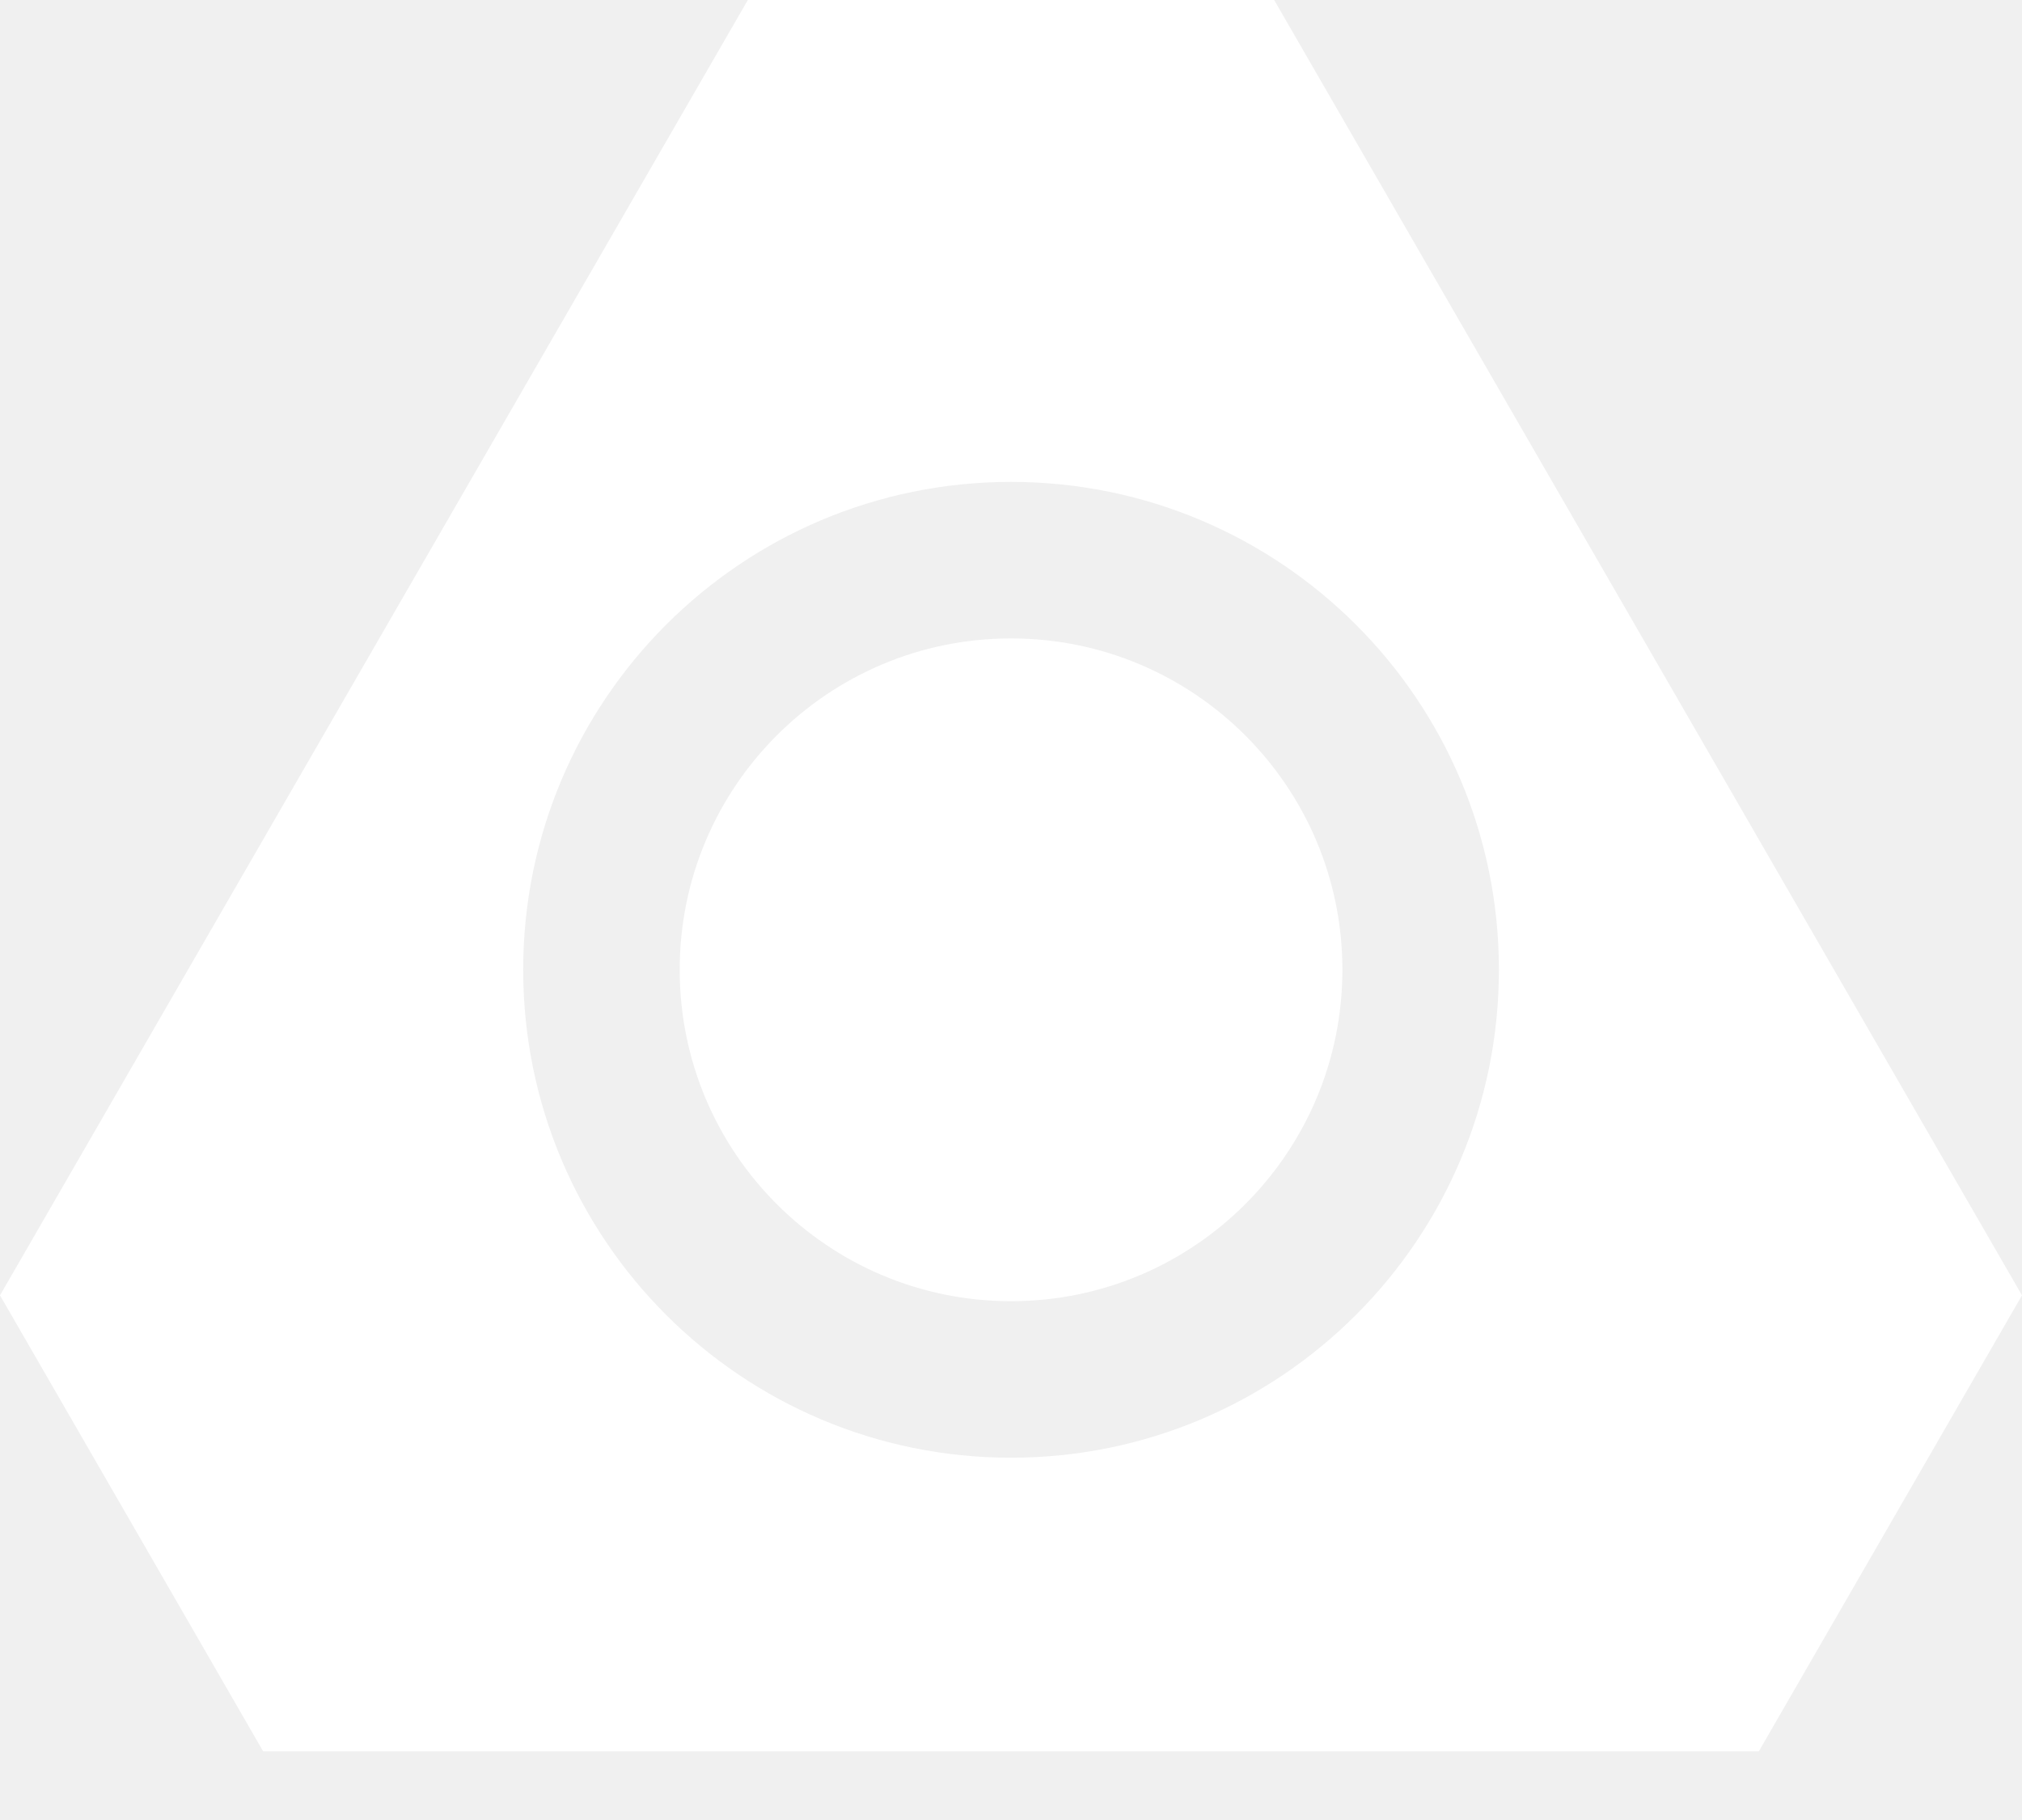
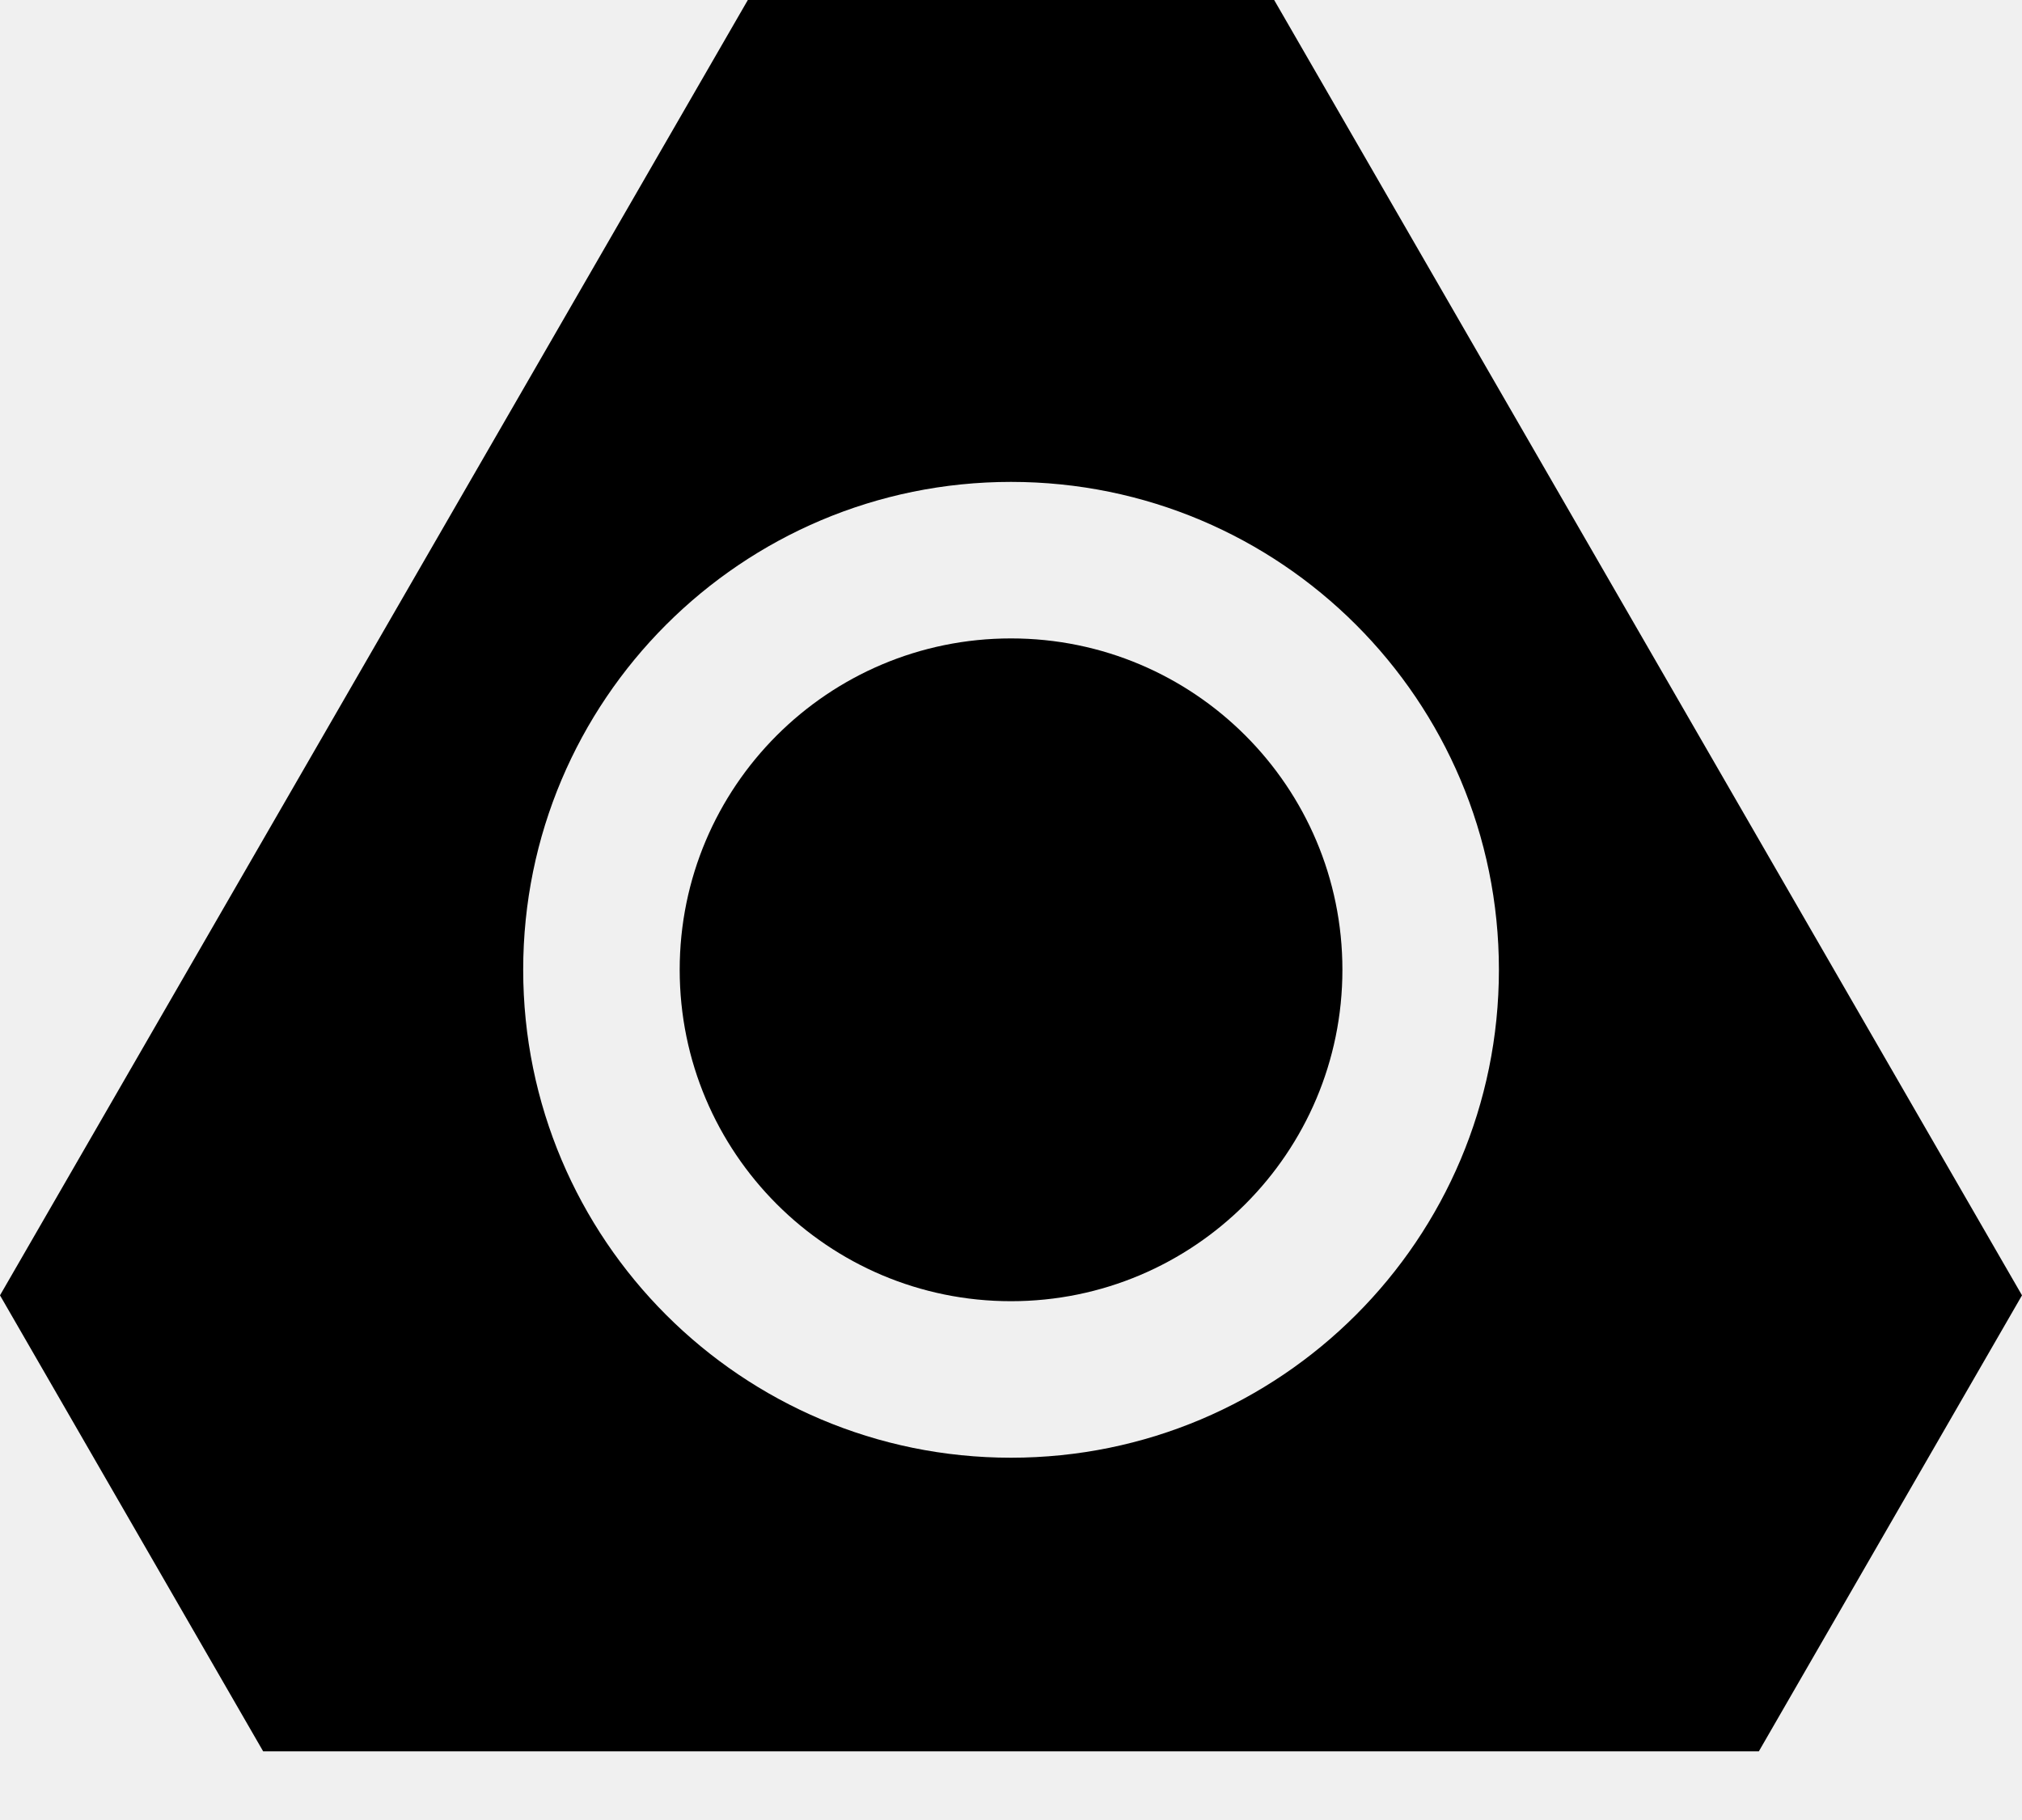
<svg xmlns="http://www.w3.org/2000/svg" viewBox="0 0 20 18">
-   <path d="M12.604 0H7.397L0 12.811L2.603 17.321H17.397L20 12.811L12.603 0H12.604ZM10 14.417C7.335 14.417 5.175 12.257 5.175 9.591C5.175 6.926 7.335 4.766 10 4.766C12.666 4.766 14.826 6.926 14.826 9.591C14.826 12.257 12.666 14.417 10 14.417Z" fill="#fff" />
-   <path d="M10 12.869C11.81 12.869 13.278 11.401 13.278 9.591C13.278 7.781 11.81 6.314 10 6.314C8.19 6.314 6.723 7.781 6.723 9.591C6.723 11.401 8.19 12.869 10 12.869Z" fill="#fff" />
+   <path d="M12.604 0H7.397L0 12.811L2.603 17.321H17.397L20 12.811L12.603 0H12.604ZM10 14.417C7.335 14.417 5.175 12.257 5.175 9.591C5.175 6.926 7.335 4.766 10 4.766C12.666 4.766 14.826 6.926 14.826 9.591C14.826 12.257 12.666 14.417 10 14.417Z" />
+   <path d="M10 12.869C11.81 12.869 13.278 11.401 13.278 9.591C13.278 7.781 11.81 6.314 10 6.314C8.19 6.314 6.723 7.781 6.723 9.591C6.723 11.401 8.19 12.869 10 12.869Z" />
</svg>
